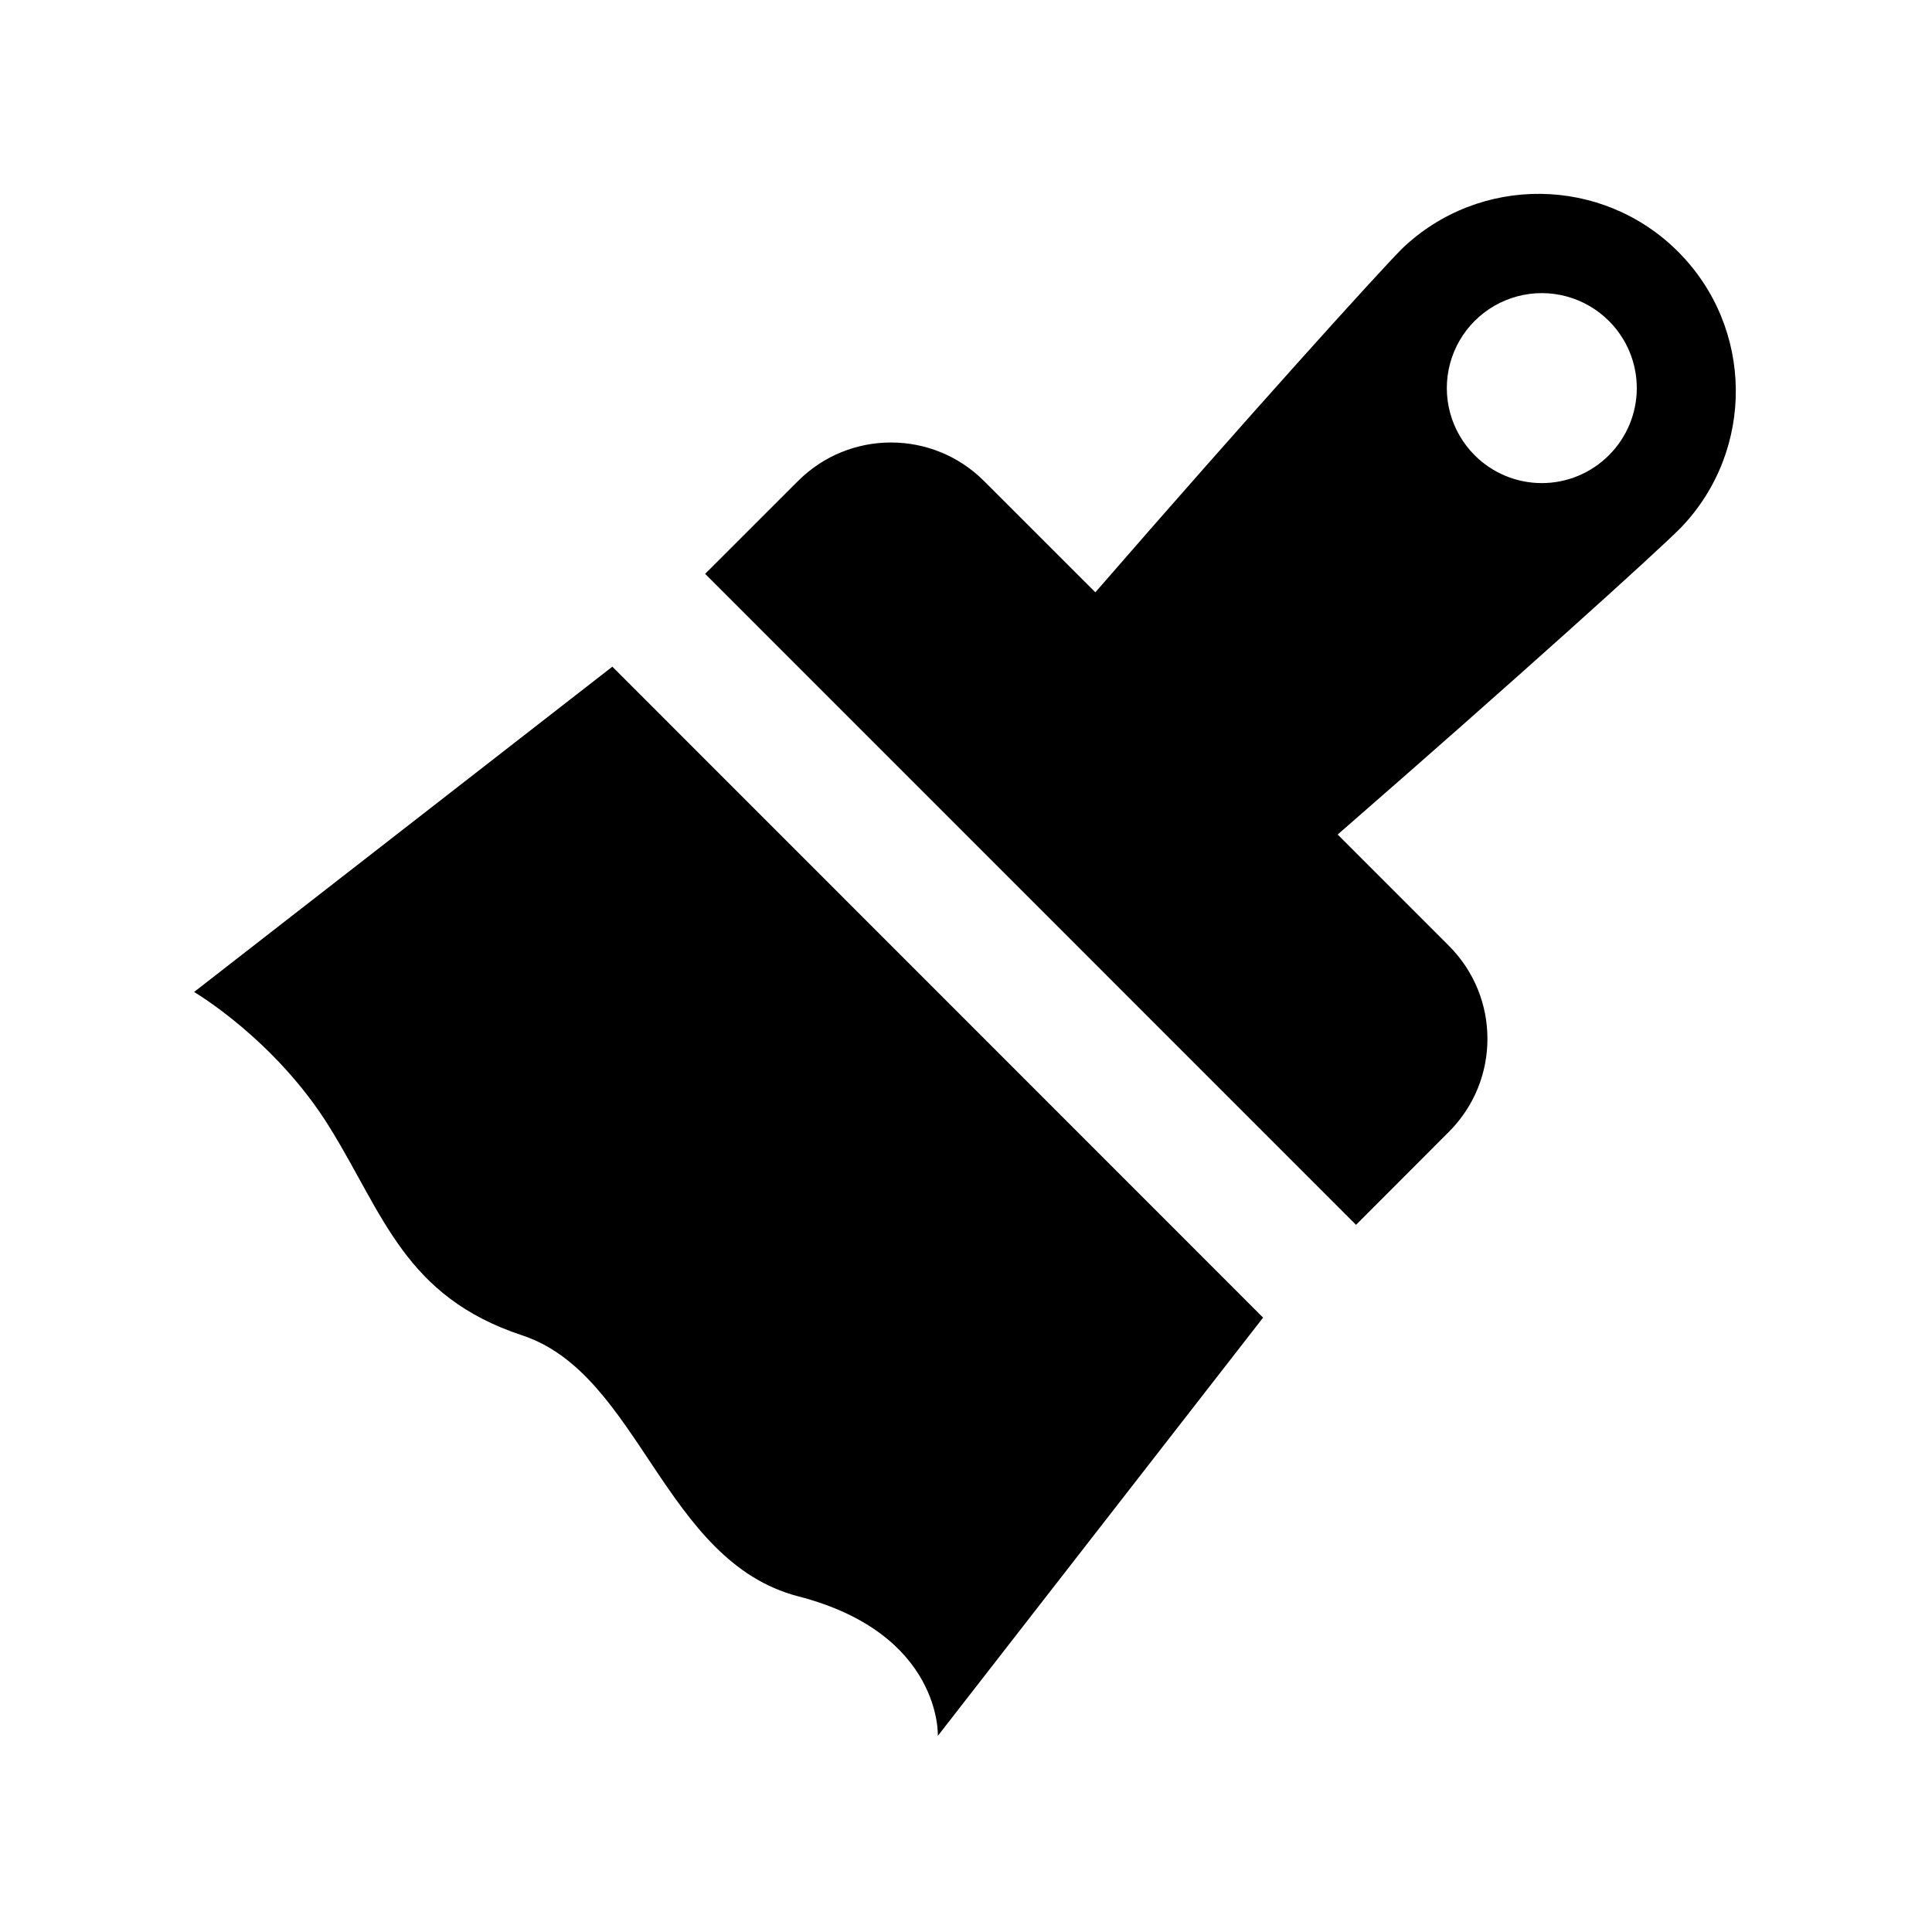
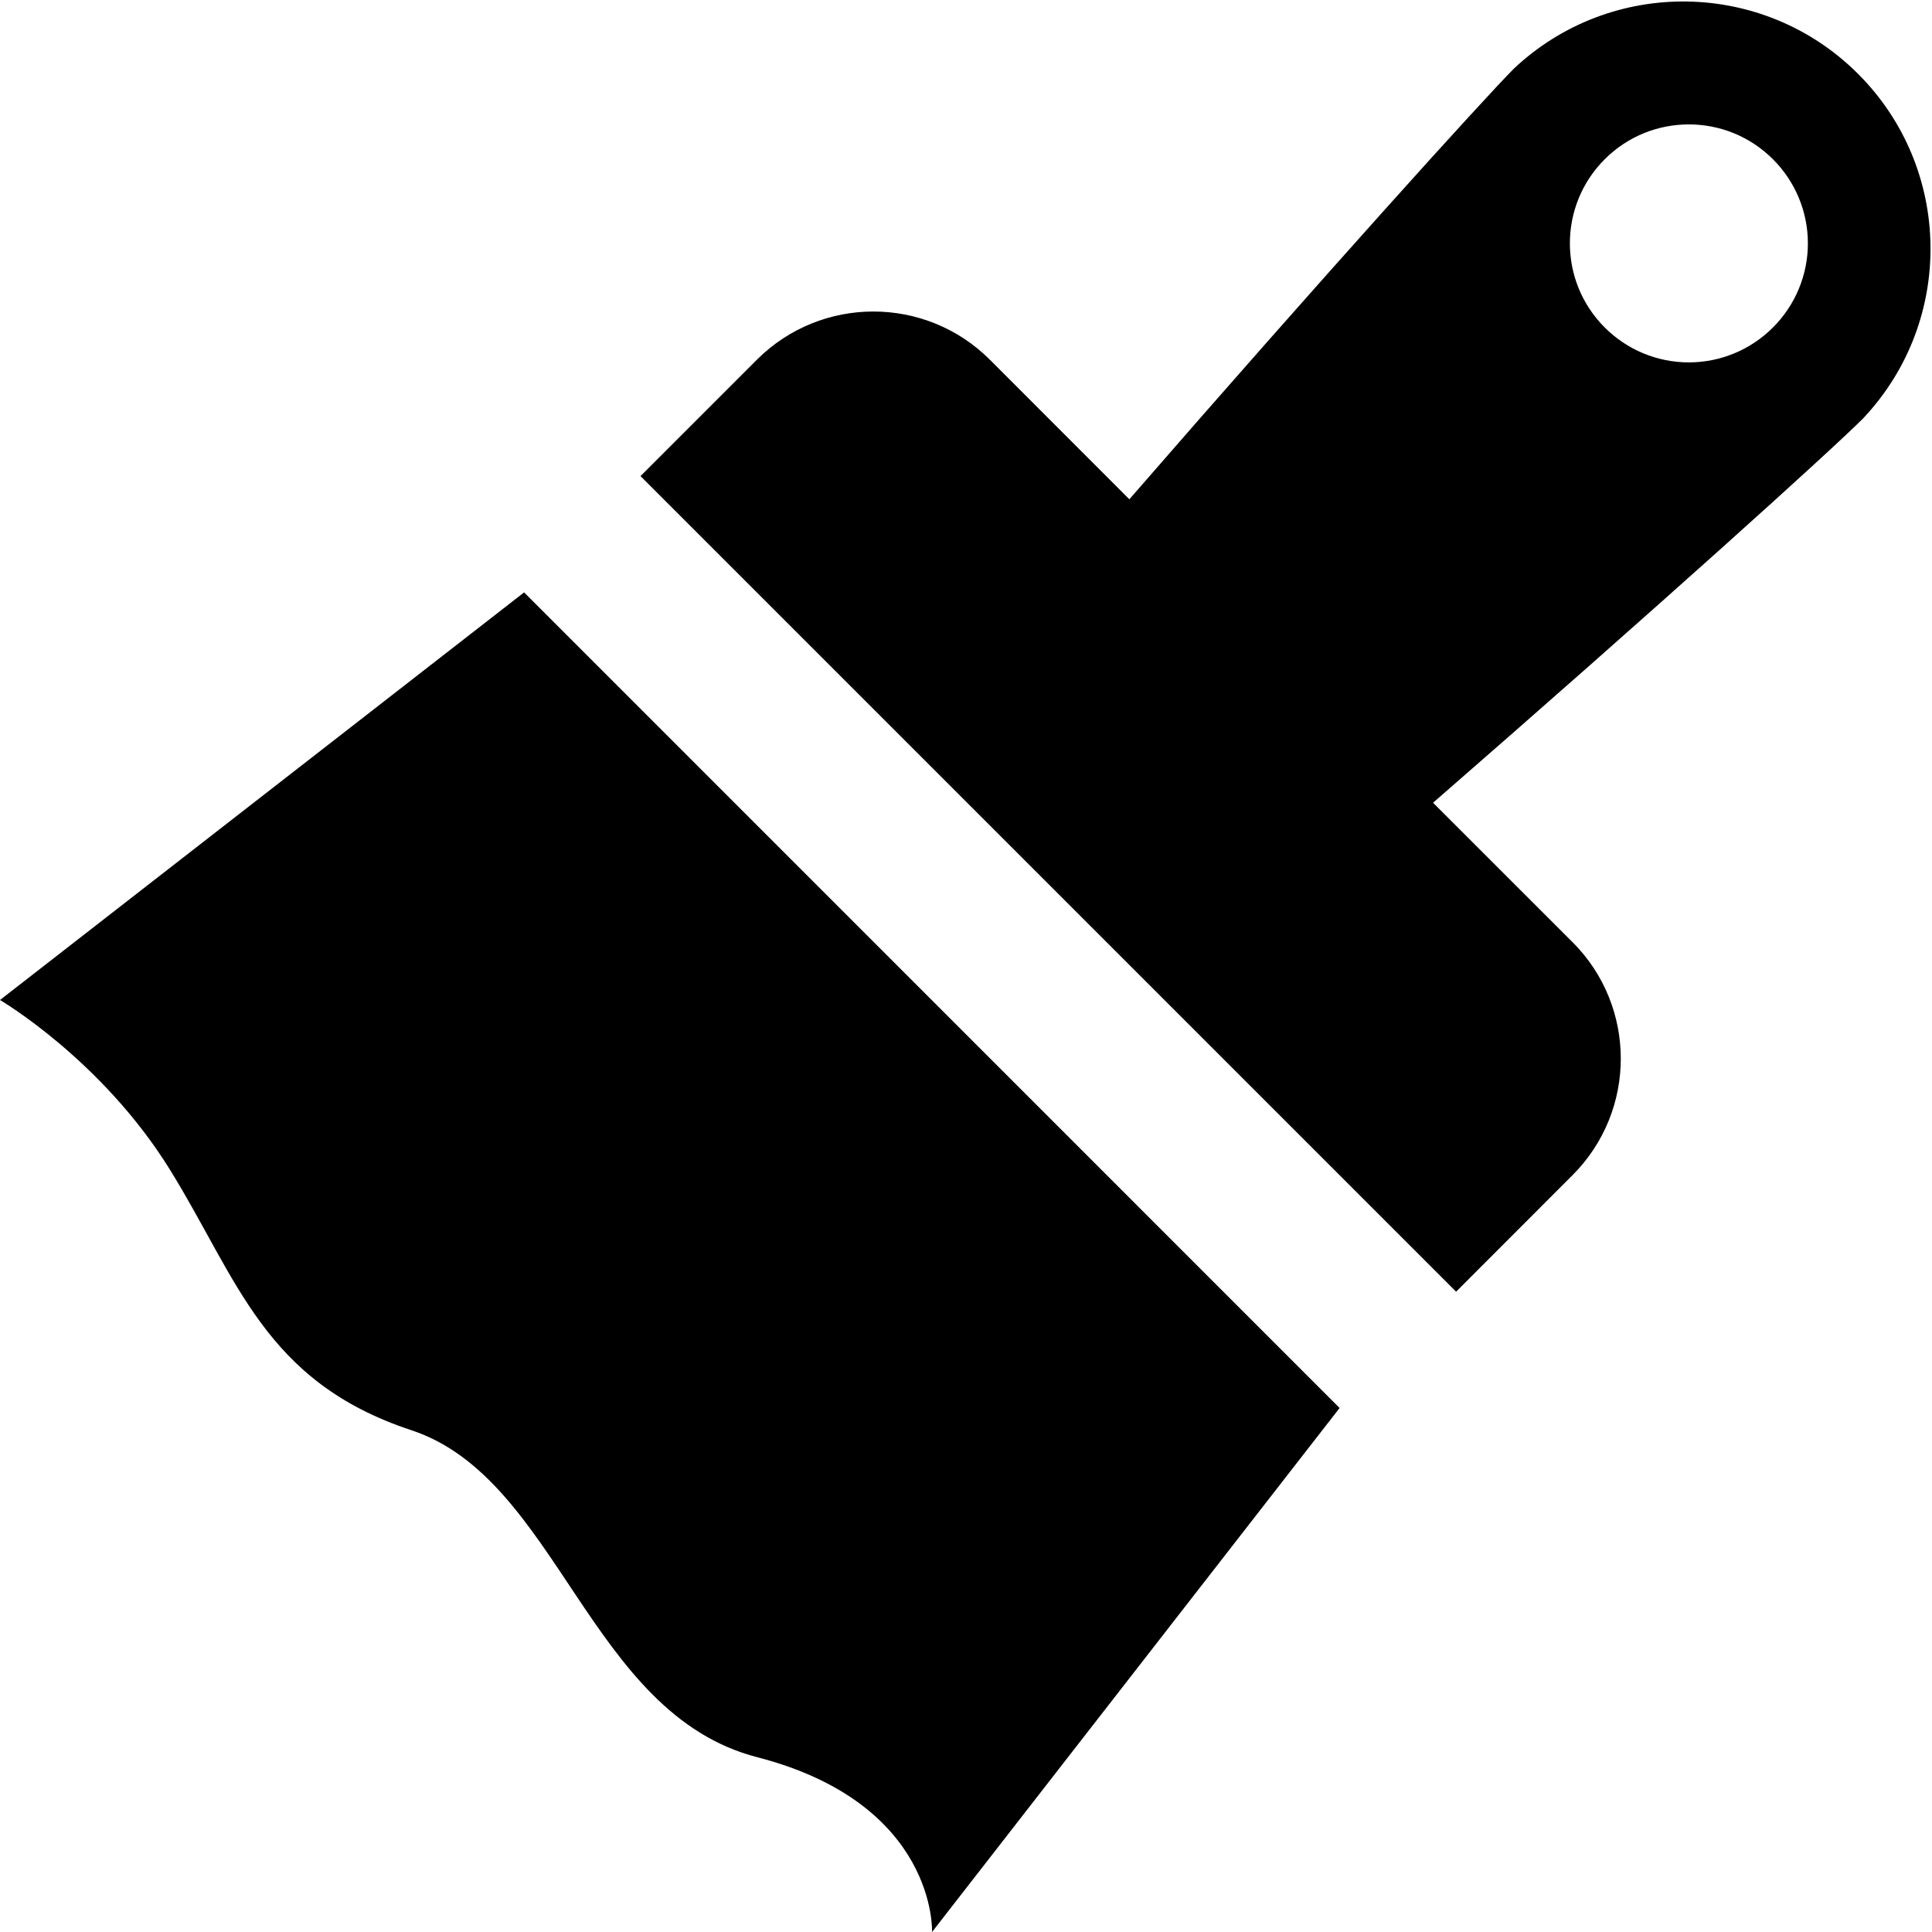
<svg xmlns="http://www.w3.org/2000/svg" width="40" height="40" viewBox="0 0 40 40">
-   <g fill="none" fill-rule="evenodd">
-     <path fill="#000" fill-rule="nonzero" d="M4.018,20.538 L12.678,13.803 L26.151,27.28 L19.417,35.939 C19.417,35.939 19.506,33.821 16.529,33.051 C13.735,32.329 13.248,28.452 10.814,27.648 C8.38,26.844 7.948,25.152 6.822,23.336 C5.697,21.521 4.018,20.538 4.018,20.538 Z M29.998,19.582 L27.695,17.278 C31.395,14.056 34.286,11.445 34.804,10.922 C36.34,9.318 36.313,6.78 34.742,5.21 C33.171,3.639 30.634,3.612 29.029,5.147 C28.511,5.67 25.896,8.559 22.678,12.263 L20.374,9.96 C19.311,8.896 17.587,8.895 16.523,9.958 L14.599,11.881 L28.075,25.359 L30,23.431 C31.062,22.367 31.061,20.644 29.998,19.582 L29.998,19.582 Z M30.531,9.425 C30.034,8.928 29.84,8.205 30.022,7.526 C30.204,6.848 30.734,6.318 31.412,6.136 C32.09,5.954 32.814,6.148 33.311,6.645 C33.68,7.013 33.888,7.513 33.888,8.035 C33.888,8.557 33.68,9.057 33.311,9.425 C32.943,9.794 32.443,10.002 31.921,10.002 C31.399,10.002 30.899,9.794 30.531,9.425 L30.531,9.425 Z" />
-     <rect width="40" height="40" />
-   </g>
+   <path d="M0 20.704l10.851-8.439 16.884 16.886L19.297 40s.11-2.654-3.62-3.619c-3.5-.904-4.11-5.762-7.16-6.77-3.051-1.007-3.593-3.127-5.003-5.401C2.104 21.936 0 20.704 0 20.704zm32.556-1.199L29.67 16.62c4.637-4.037 8.259-7.308 8.909-7.963a5.119 5.119 0 0 0-7.237-7.235c-.65.655-3.927 4.274-7.96 8.915L20.497 7.45a3.414 3.414 0 0 0-4.826-.003l-2.41 2.41 16.886 16.886 2.413-2.415a3.412 3.412 0 0 0-.003-4.823zm.668-12.725a2.462 2.462 0 1 1 3.483-3.483 2.458 2.458 0 0 1 0 3.483 2.459 2.459 0 0 1-3.483 0z" />
</svg>
